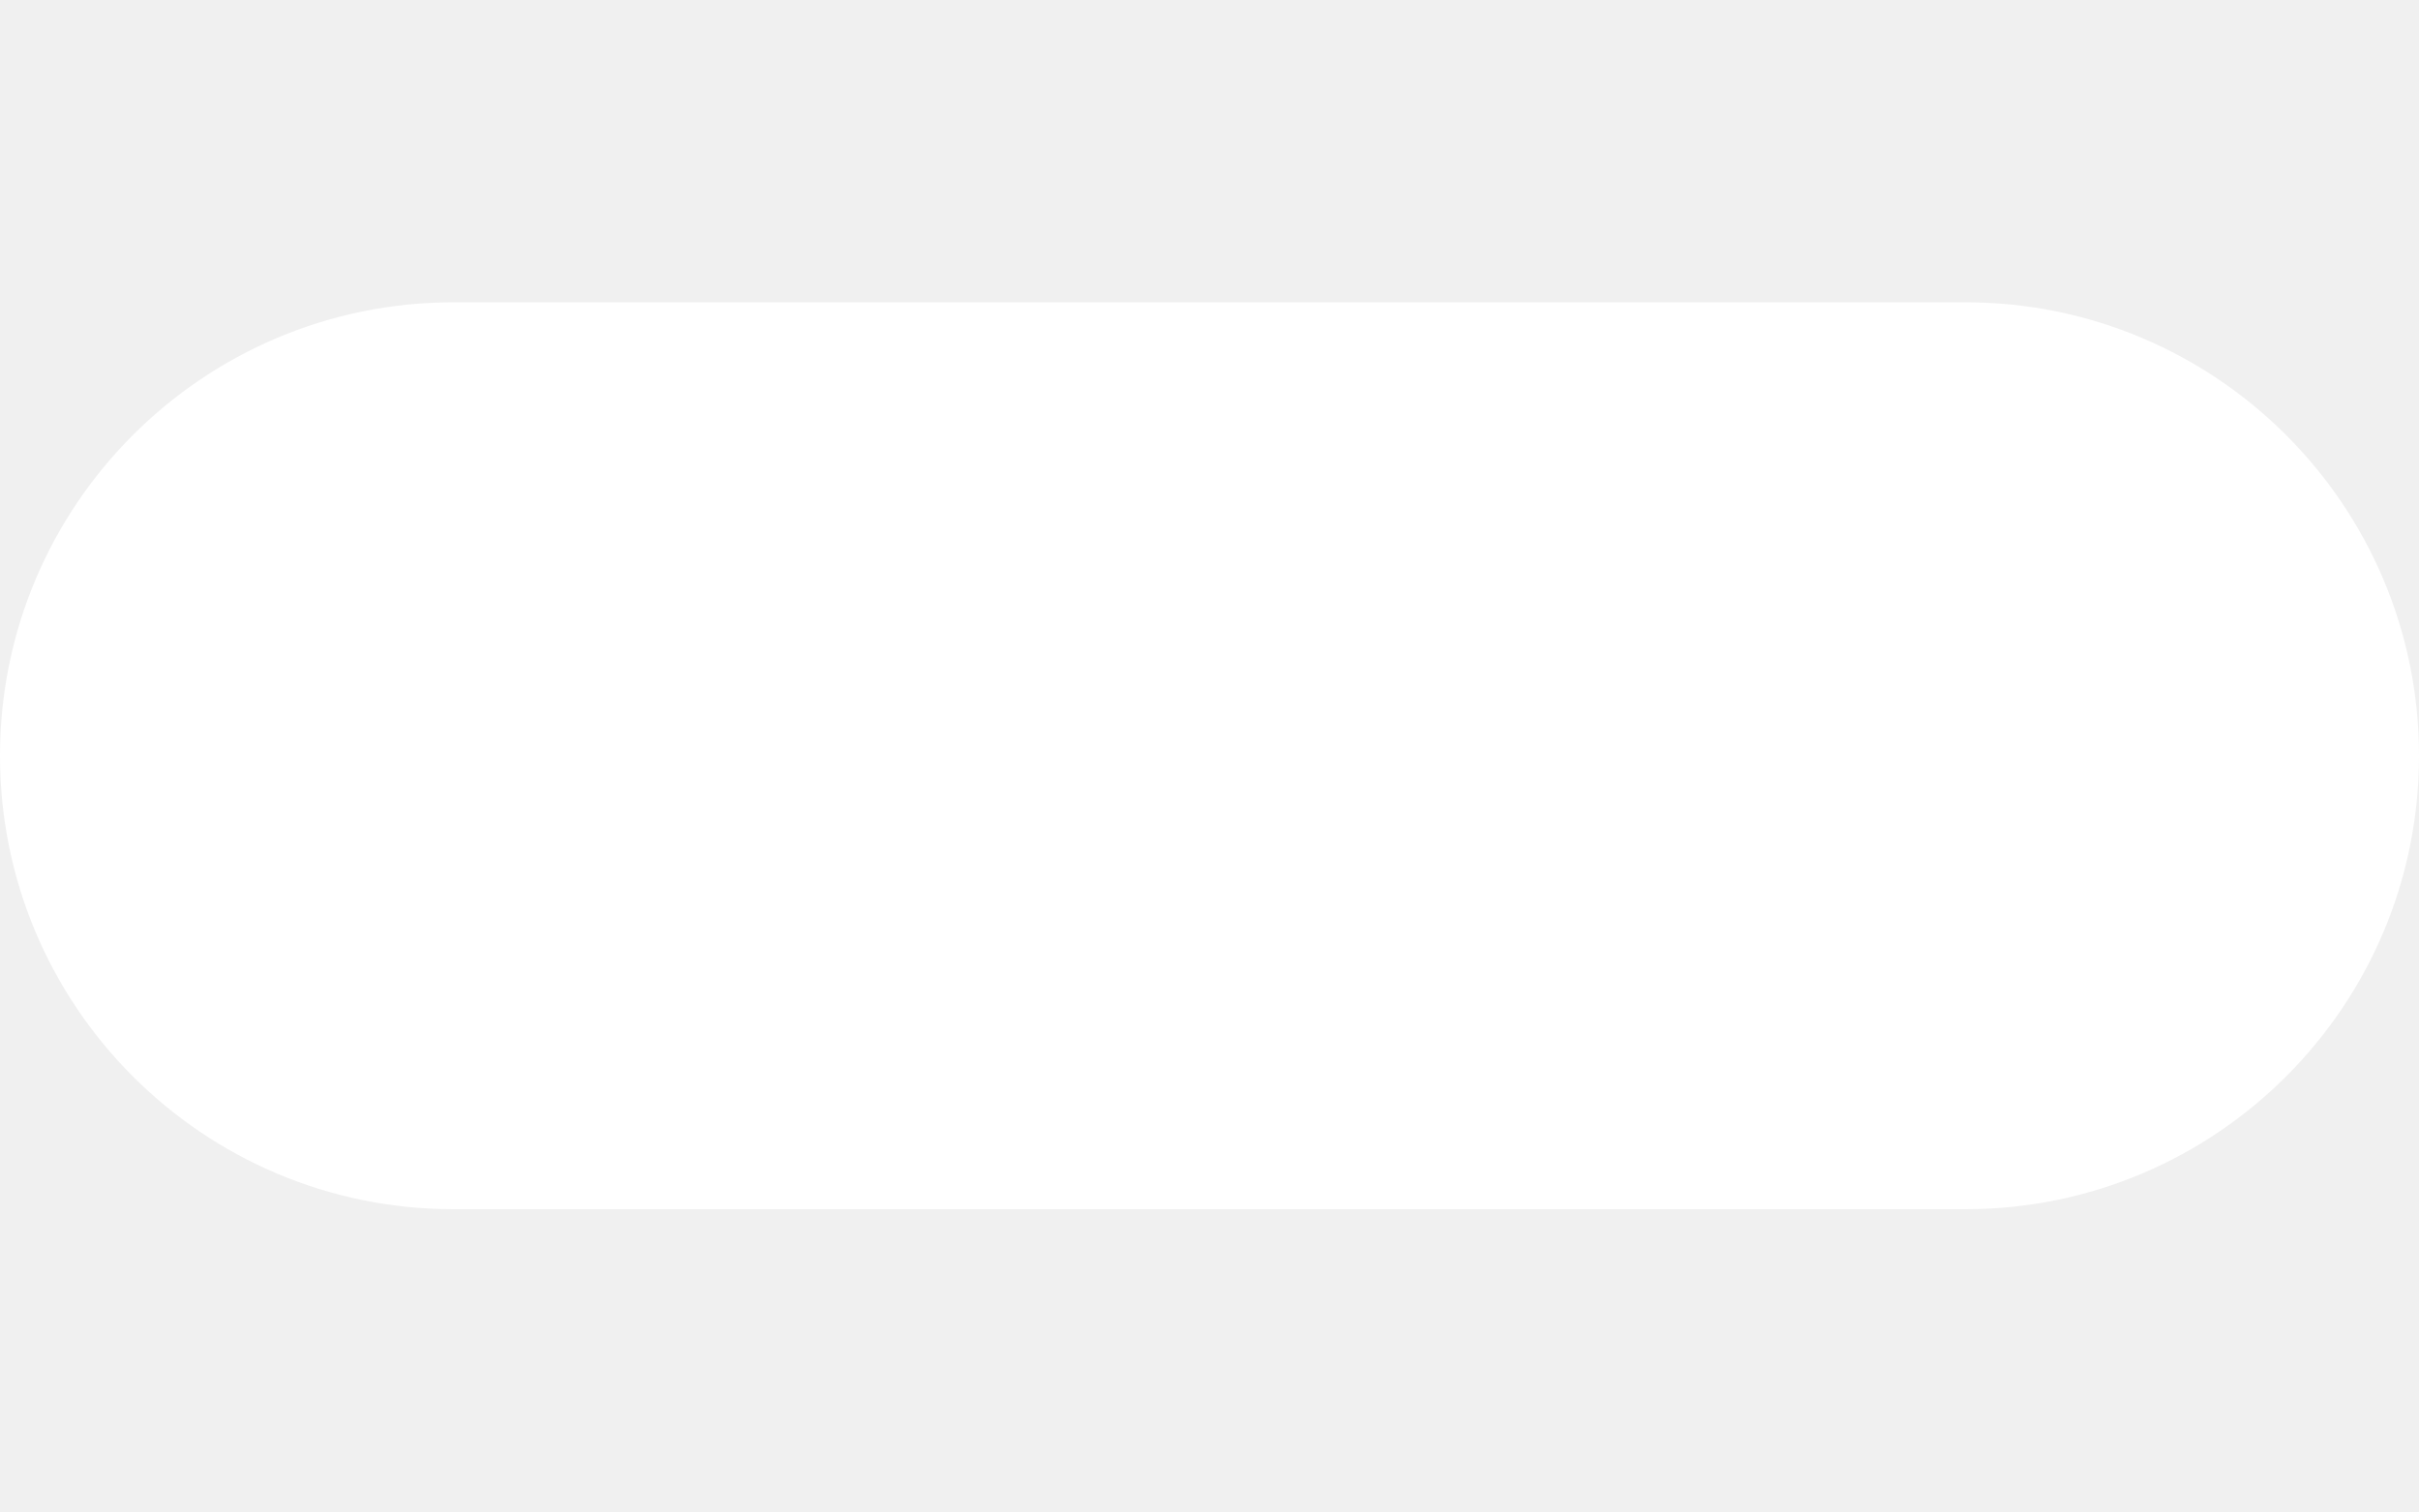
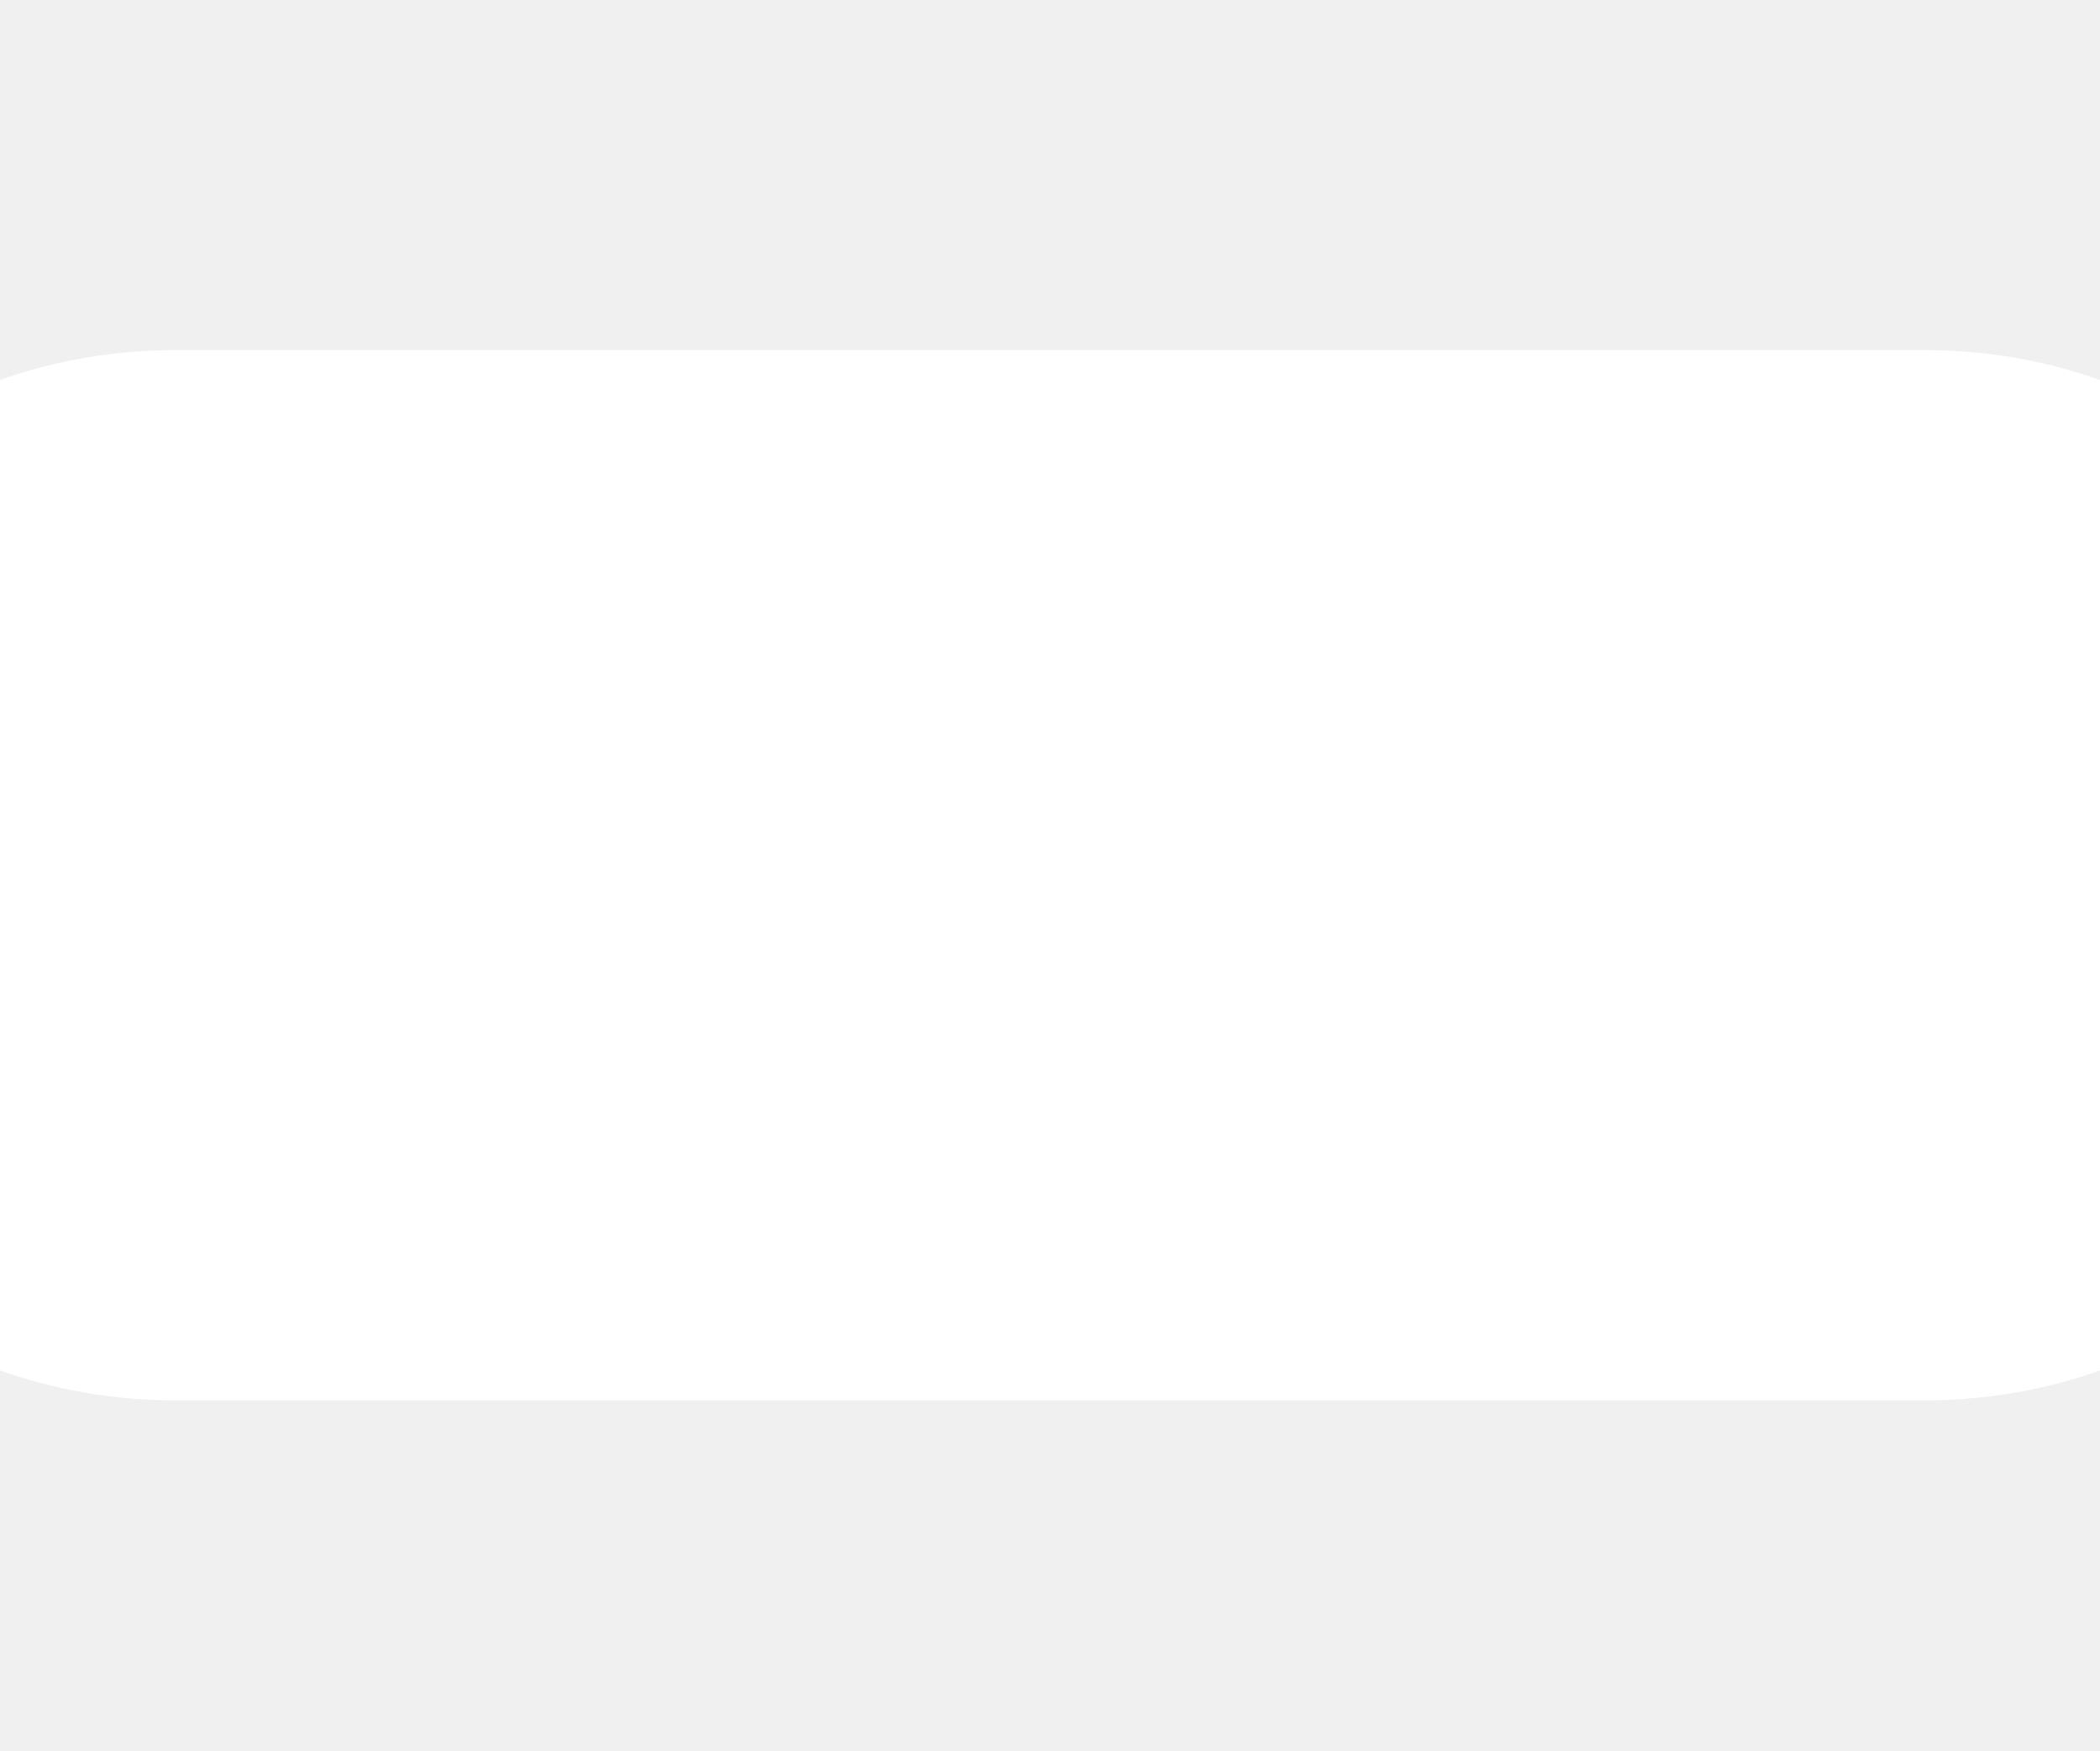
- <svg xmlns="http://www.w3.org/2000/svg" width="64" height="40" viewBox="0 0 64 40" fill="none">
-   <path fill-rule="evenodd" clip-rule="evenodd" d="M12 8L52 8A12 12 0 0 1 52 32L12 32A12 12 0 0 1 12 8Z" fill="white" />
+ <svg xmlns="http://www.w3.org/2000/svg" width="48" height="40" viewBox="0 0 48 40" fill="none">
+   <path fill-rule="evenodd" clip-rule="evenodd" d="M4 8L44 8A12 12 0 0 1 44 32L4 32A12 12 0 0 1 4 8Z" fill="white" />
</svg>
